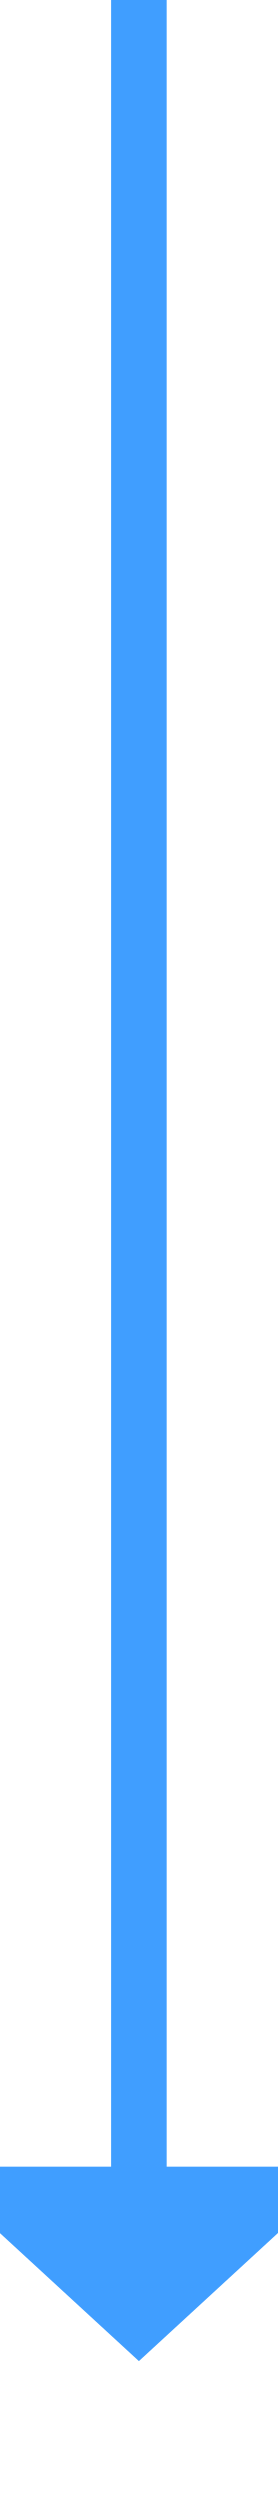
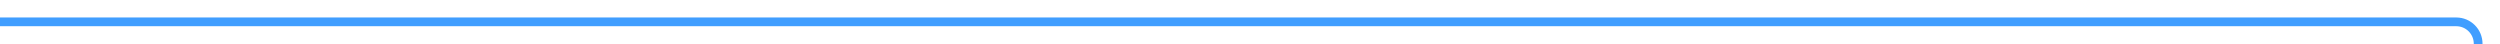
- <svg xmlns="http://www.w3.org/2000/svg" version="1.1" width="10px" height="90px" preserveAspectRatio="xMidYMin meet" viewBox="461 419  8 90">
-   <path d="M 465 419  L 465 498  " stroke-width="2" stroke="#409eff" fill="none" />
-   <path d="M 457.4 497  L 465 504  L 472.6 497  L 457.4 497  Z " fill-rule="nonzero" fill="#409eff" stroke="none" />
+ <svg xmlns="http://www.w3.org/2000/svg" version="1.1" width="572px" height="10px" preserveAspectRatio="xMinYMid meet" viewBox="515 804  572 8">
+   <path d="M 515 808  L 1077 808  A 5 5 0 0 1 1082 813 L 1082 908  " stroke-width="2" stroke="#409eff" fill="none" />
+   <path d="M 1074.4 907  L 1082 914  L 1089.6 907  L 1074.4 907  Z " fill-rule="nonzero" fill="#409eff" stroke="none" />
</svg>
